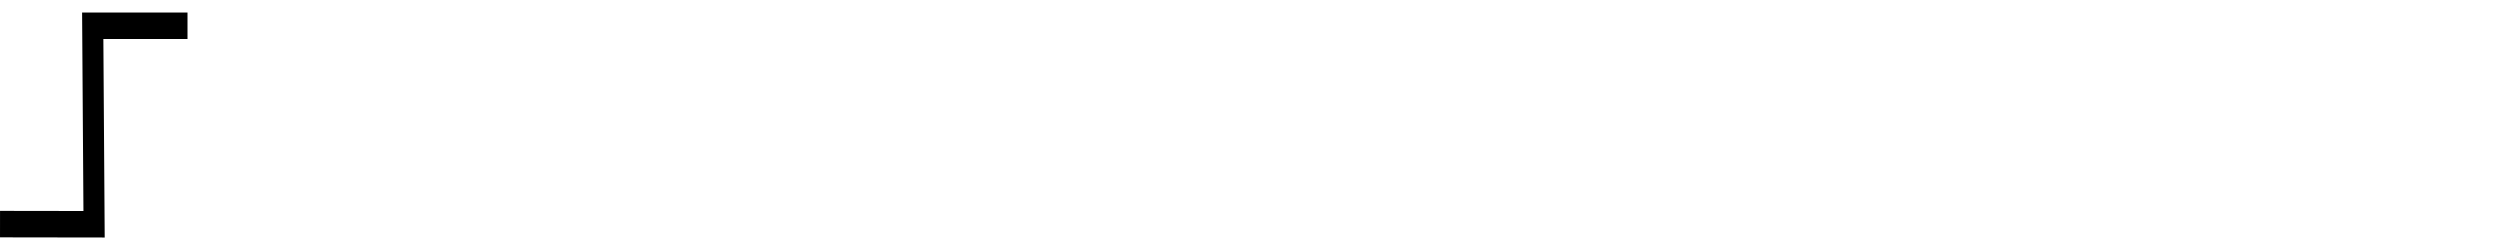
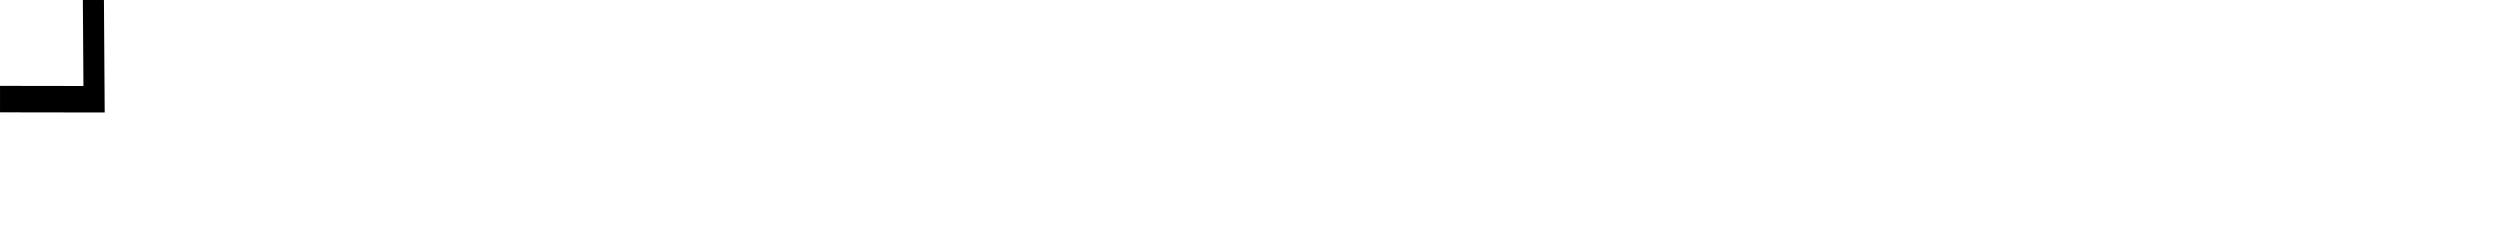
<svg xmlns="http://www.w3.org/2000/svg" width="200" height="20" viewBox="0 0 200 20" version="1.1" id="svg3807">
  <defs id="defs3804" />
  <g id="layer1" transform="translate(0,-291.7083)">
    <g transform="matrix(1.172932,0,0,-0.9520283,-583.8196,-1486.07)" id="g10351" style="stroke-width:1.788;stroke-miterlimit:4;stroke-dasharray:none">
      <g transform="matrix(0.9094024,0,0,1.120415,45.09442,226.1223)" id="g10351-0" style="stroke-width:1.789;stroke-miterlimit:4;stroke-dasharray:none">
        <g id="g2601" transform="matrix(0.8925618,0,0,0.8925266,53.47671,-202.8362)" style="stroke-width:2.005">
          <g transform="matrix(-0.9626006,0,0,1.208687,1064.019,394.4588)" id="g10359" style="stroke-width:1.84;stroke-miterlimit:4;stroke-dasharray:none">
-             <path style="fill:none;fill-rule:evenodd;stroke:#000000;stroke-width:1.84;stroke-linecap:butt;stroke-linejoin:miter;stroke-miterlimit:4;stroke-dasharray:none;stroke-opacity:1" d="m 588.275,-1885.94 -8.21,-0.01 0.117,13.801 h -8.273" id="path4186-6-7-94-7-8-3-4-0-7-9-3-9-6-6" />
+             <path style="fill:none;fill-rule:evenodd;stroke:#000000;stroke-width:1.84;stroke-linecap:butt;stroke-linejoin:miter;stroke-miterlimit:4;stroke-dasharray:none;stroke-opacity:1" d="m 588.275,-1877.249 -8.21,-0.01 0.117,13.801 h -8.273" id="path4186-6-7-94-7-8-3-4-0-7-9-3-9-6-6" />
          </g>
        </g>
      </g>
    </g>
  </g>
</svg>
